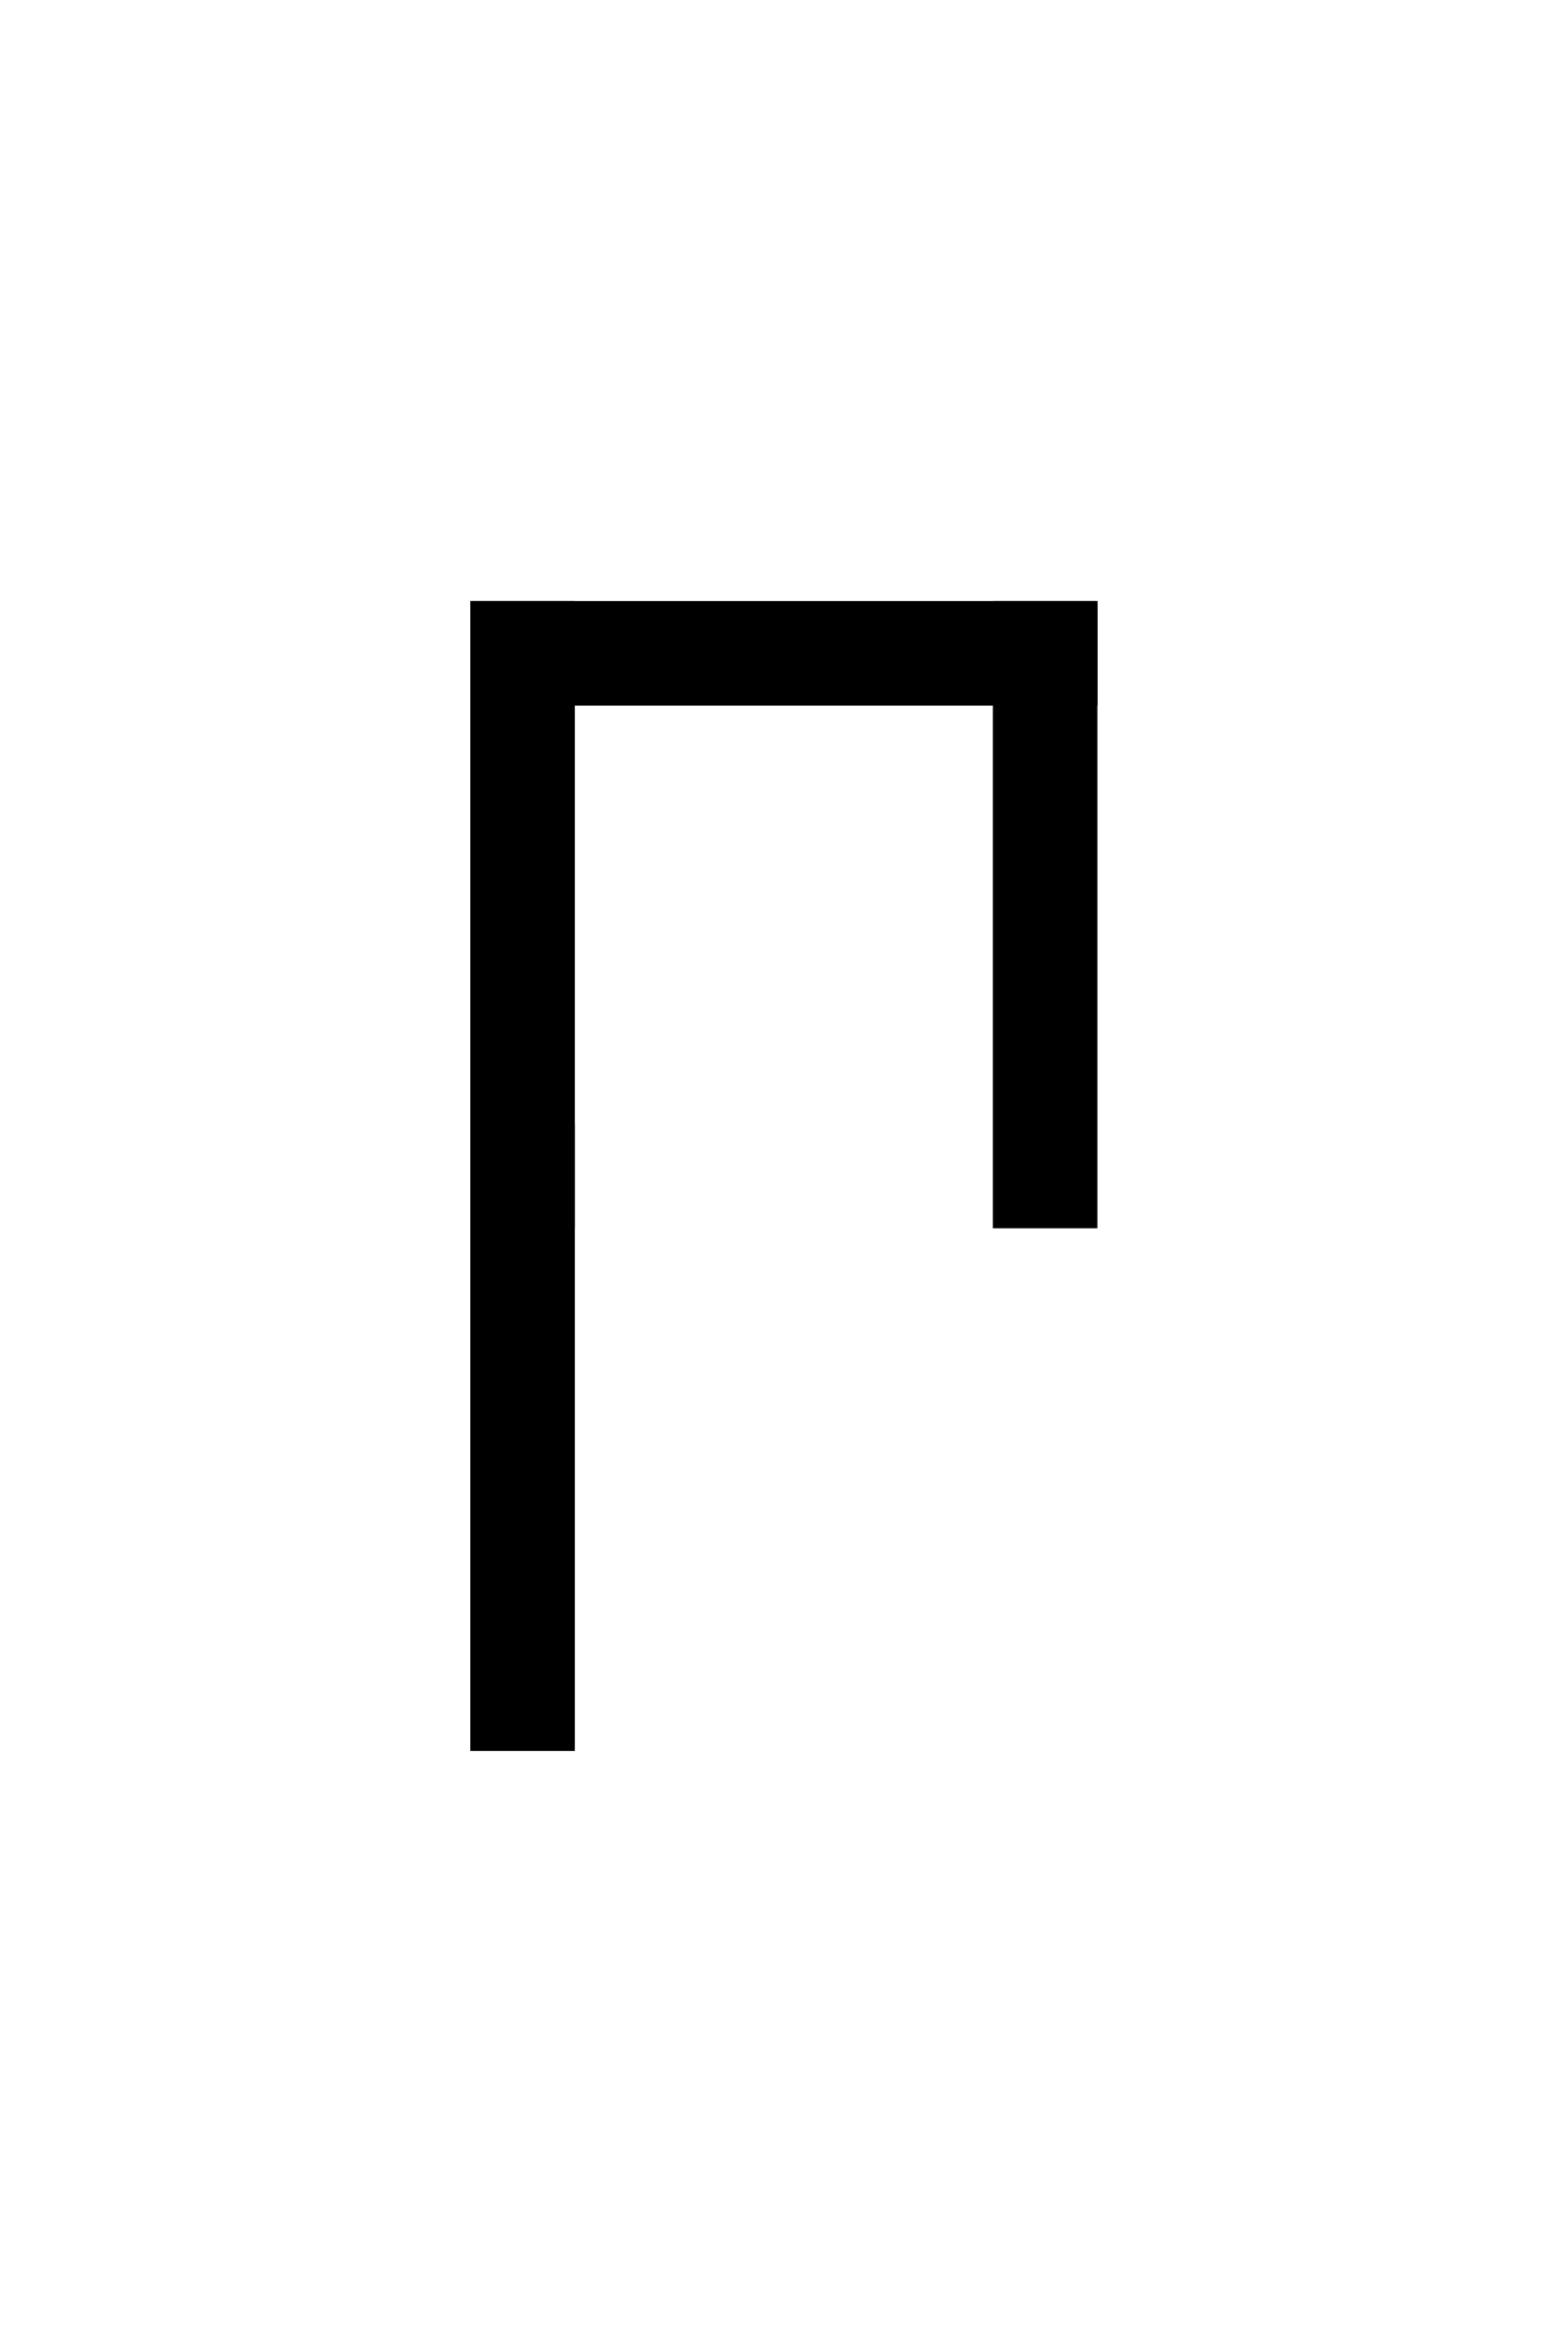
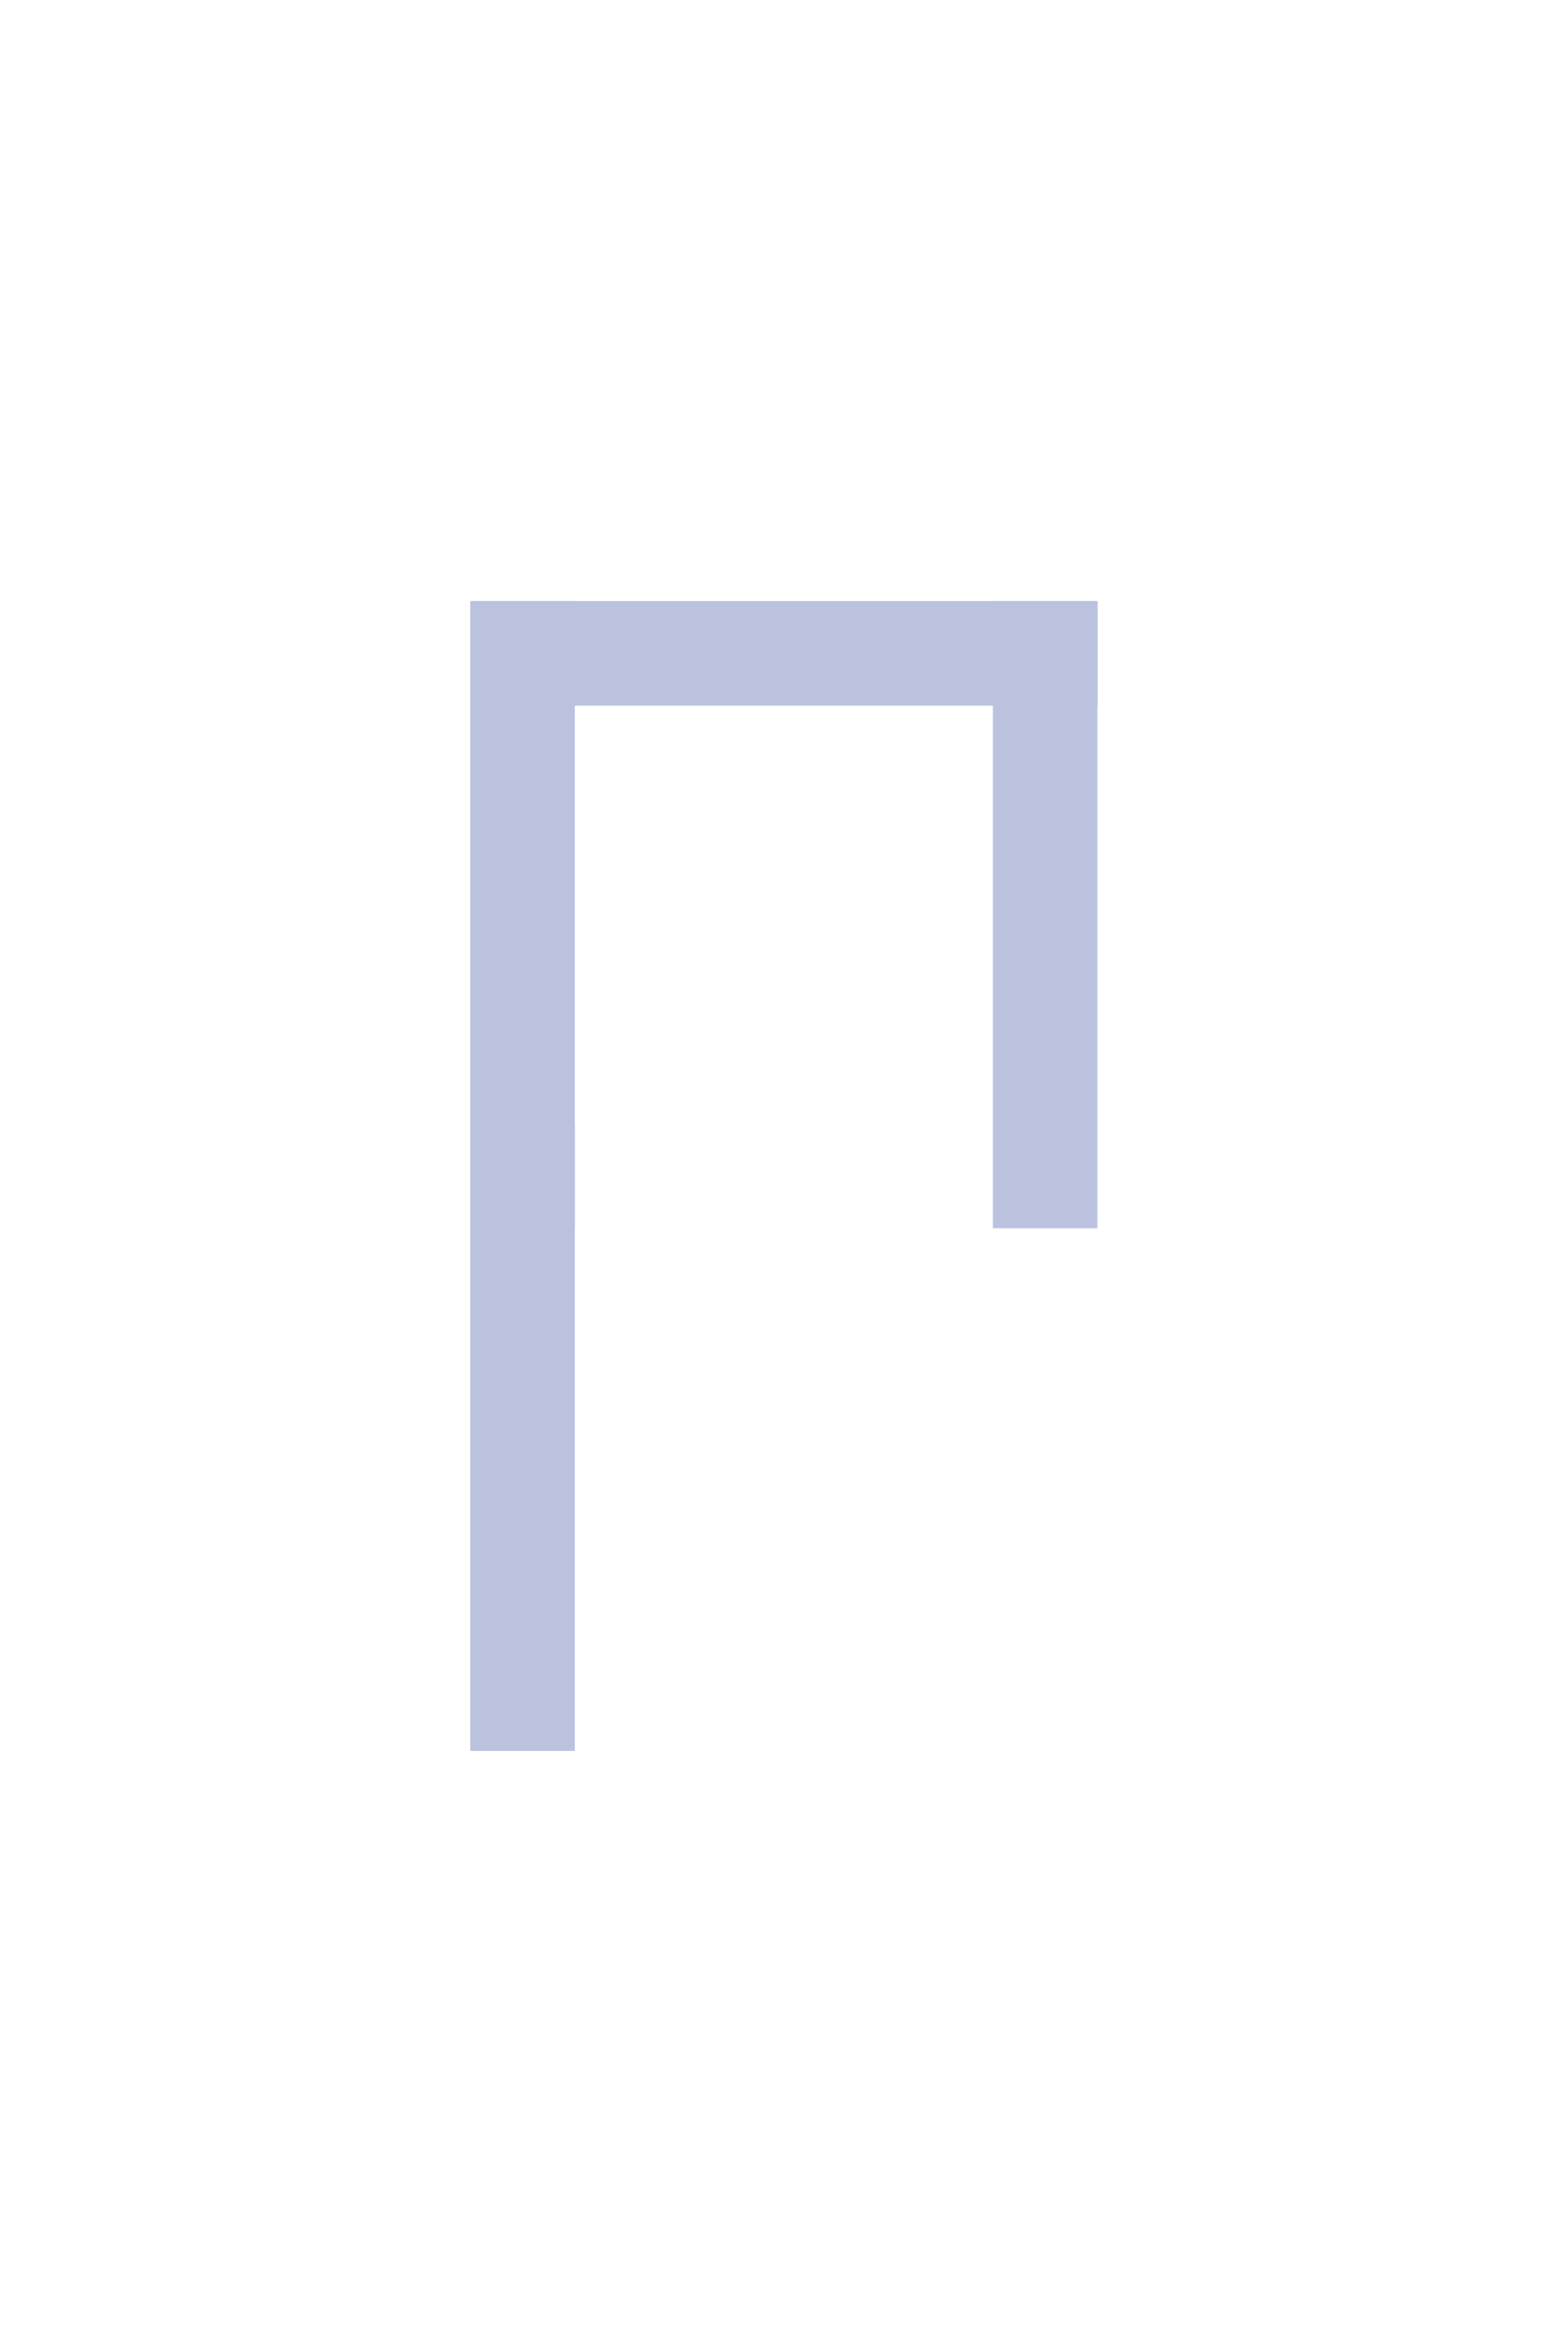
<svg xmlns="http://www.w3.org/2000/svg" width="100" height="150" viewBox="0 0 150 100">
  <defs>
    <g id="p">
      <line x1="0" y1="0" x2="0" y2="100" />
      <line x1="0" y1="0" x2="50" y2="0" />
    </g>
    <g id="t">
      <line x1="50" y1="0" x2="50" y2="100" />
      <line x1="0" y1="0" x2="50" y2="0" />
    </g>
    <g id="k">
      <line x1="0" y1="0" x2="0" y2="50" />
      <line x1="0" y1="50" x2="50" y2="100" />
    </g>
    <g id="f">
      <line x1="0" y1="0" x2="0" y2="100" />
      <line x1="0" y1="0" x2="50" y2="50" />
    </g>
    <g id="sh">
      <line x1="0" y1="0" x2="0" y2="100" />
      <line x1="0" y1="0" x2="50" y2="0" />
      <line x1="0" y1="100" x2="50" y2="100" />
    </g>
    <g id="zh">
      <line x1="0" y1="0" x2="0" y2="100" />
      <line x1="0" y1="0" x2="50" y2="50" />
      <line x1="0" y1="100" x2="50" y2="50" />
    </g>
    <g id="h">
      <line x1="0" y1="0" x2="0" y2="50" />
      <line x1="0" y1="50" x2="50" y2="50" />
      <line x1="50" y1="50" x2="50" y2="100" />
    </g>
    <g id="u">
      <line x1="50" y1="0" x2="50" y2="100" />
      <line x1="0" y1="100" x2="50" y2="100" />
      <line x1="0" y1="0" x2="0" y2="100" />
    </g>
    <g id="o">
      <line x1="0" y1="0" x2="0" y2="50" />
      <line x1="0" y1="50" x2="0" y2="100" />
      <line x1="0" y1="0" x2="50" y2="0" />
      <line x1="50" y1="50" x2="50" y2="0" />
    </g>
    <g id="a">
      <line x1="0" y1="0" x2="0" y2="50" />
      <line x1="0" y1="0" x2="50" y2="50" />
      <line x1="0" y1="50" x2="50" y2="100" />
    </g>
    <g id="kzh">
      <use href="#k" />
      <line x1="50" y1="0" x2="50" y2="100" />
    </g>
    <g id="b">
      <line x1="0" y1="0" x2="0" y2="50" />
      <line x1="0" y1="0" x2="50" y2="0" />
      <line x1="0" y1="50" x2="50" y2="100" />
    </g>
    <g id="g">
      <line x1="0" y1="50" x2="50" y2="0" />
      <line x1="0" y1="50" x2="50" y2="100" />
    </g>
  </defs>
-   <g stroke="black" stroke-width="10" stroke-linecap="square" fill="none">
+   <g stroke="#bac2de" stroke-width="10" stroke-linecap="square" fill="none">
    <use href="#o" transform="translate(50,0)" />
  </g>
</svg>
